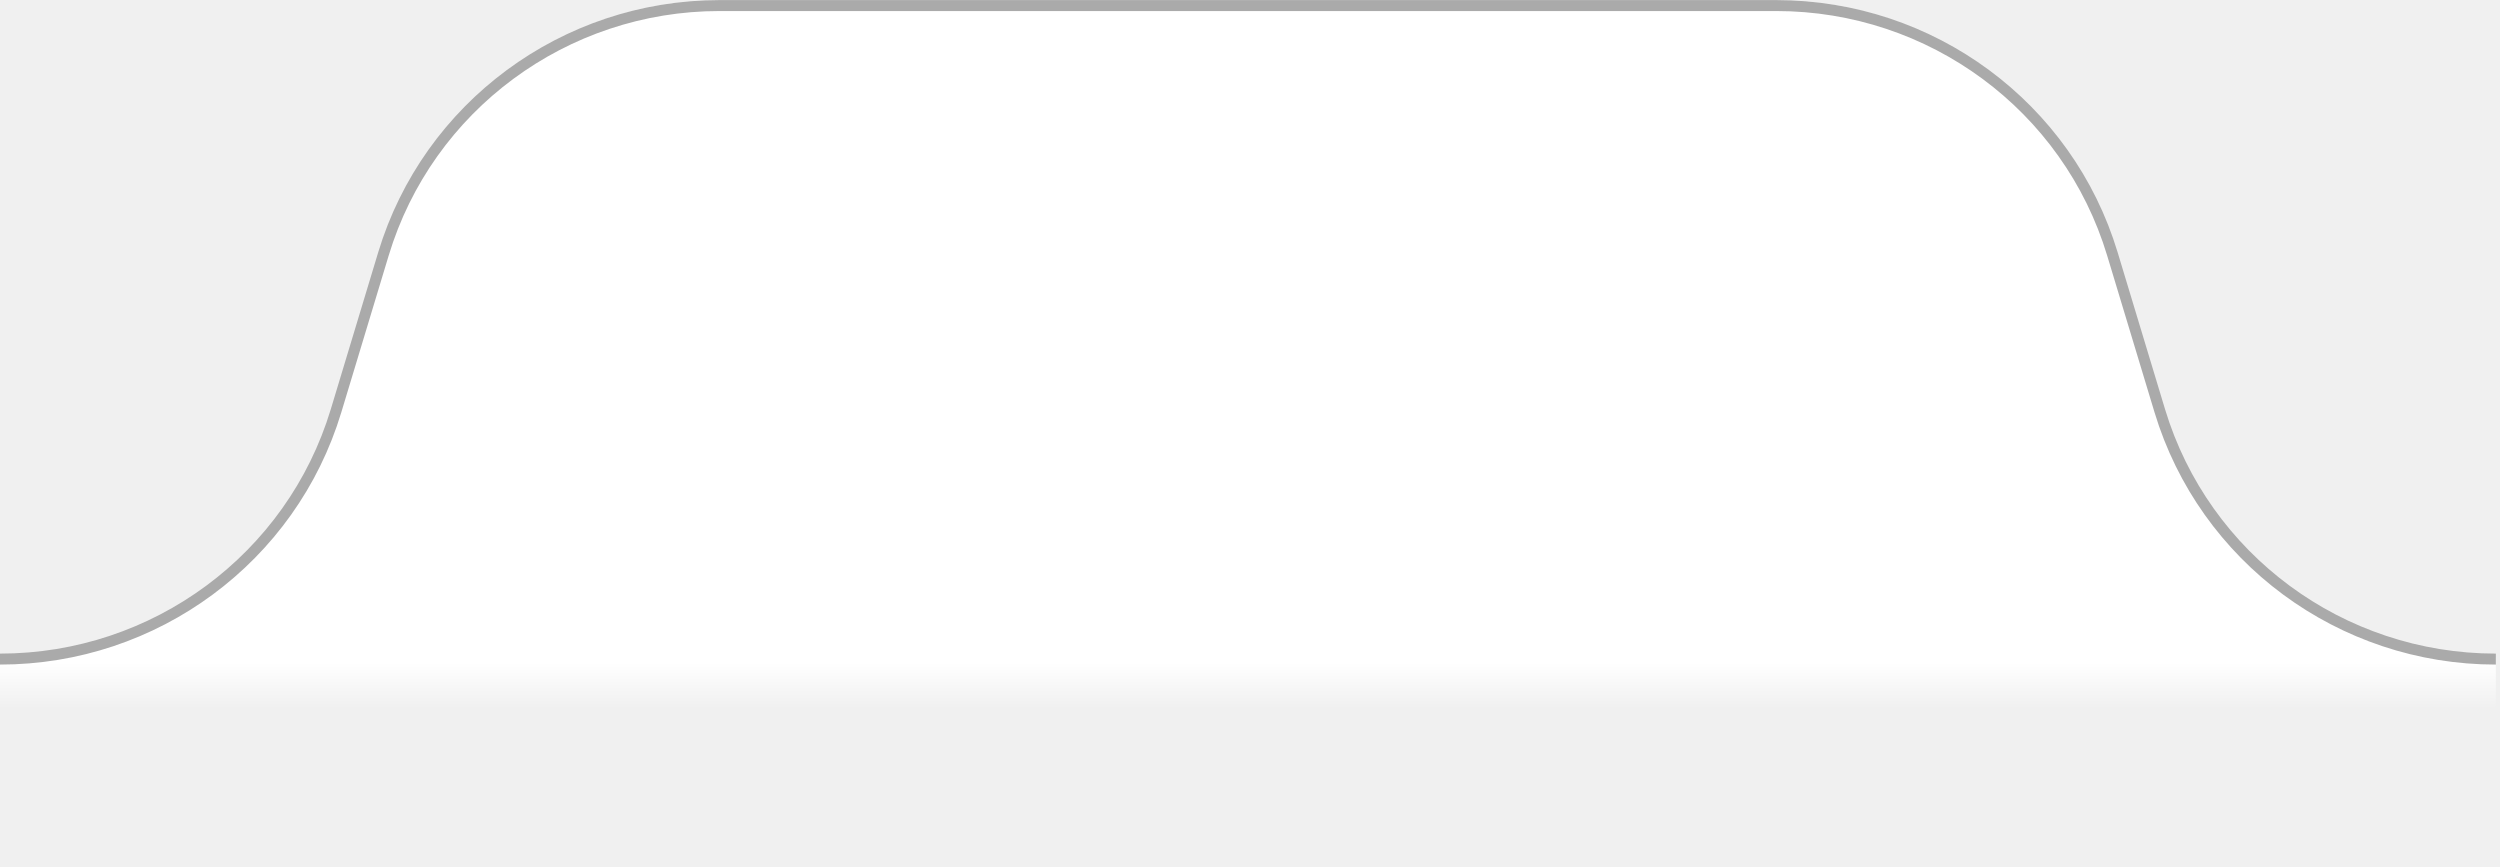
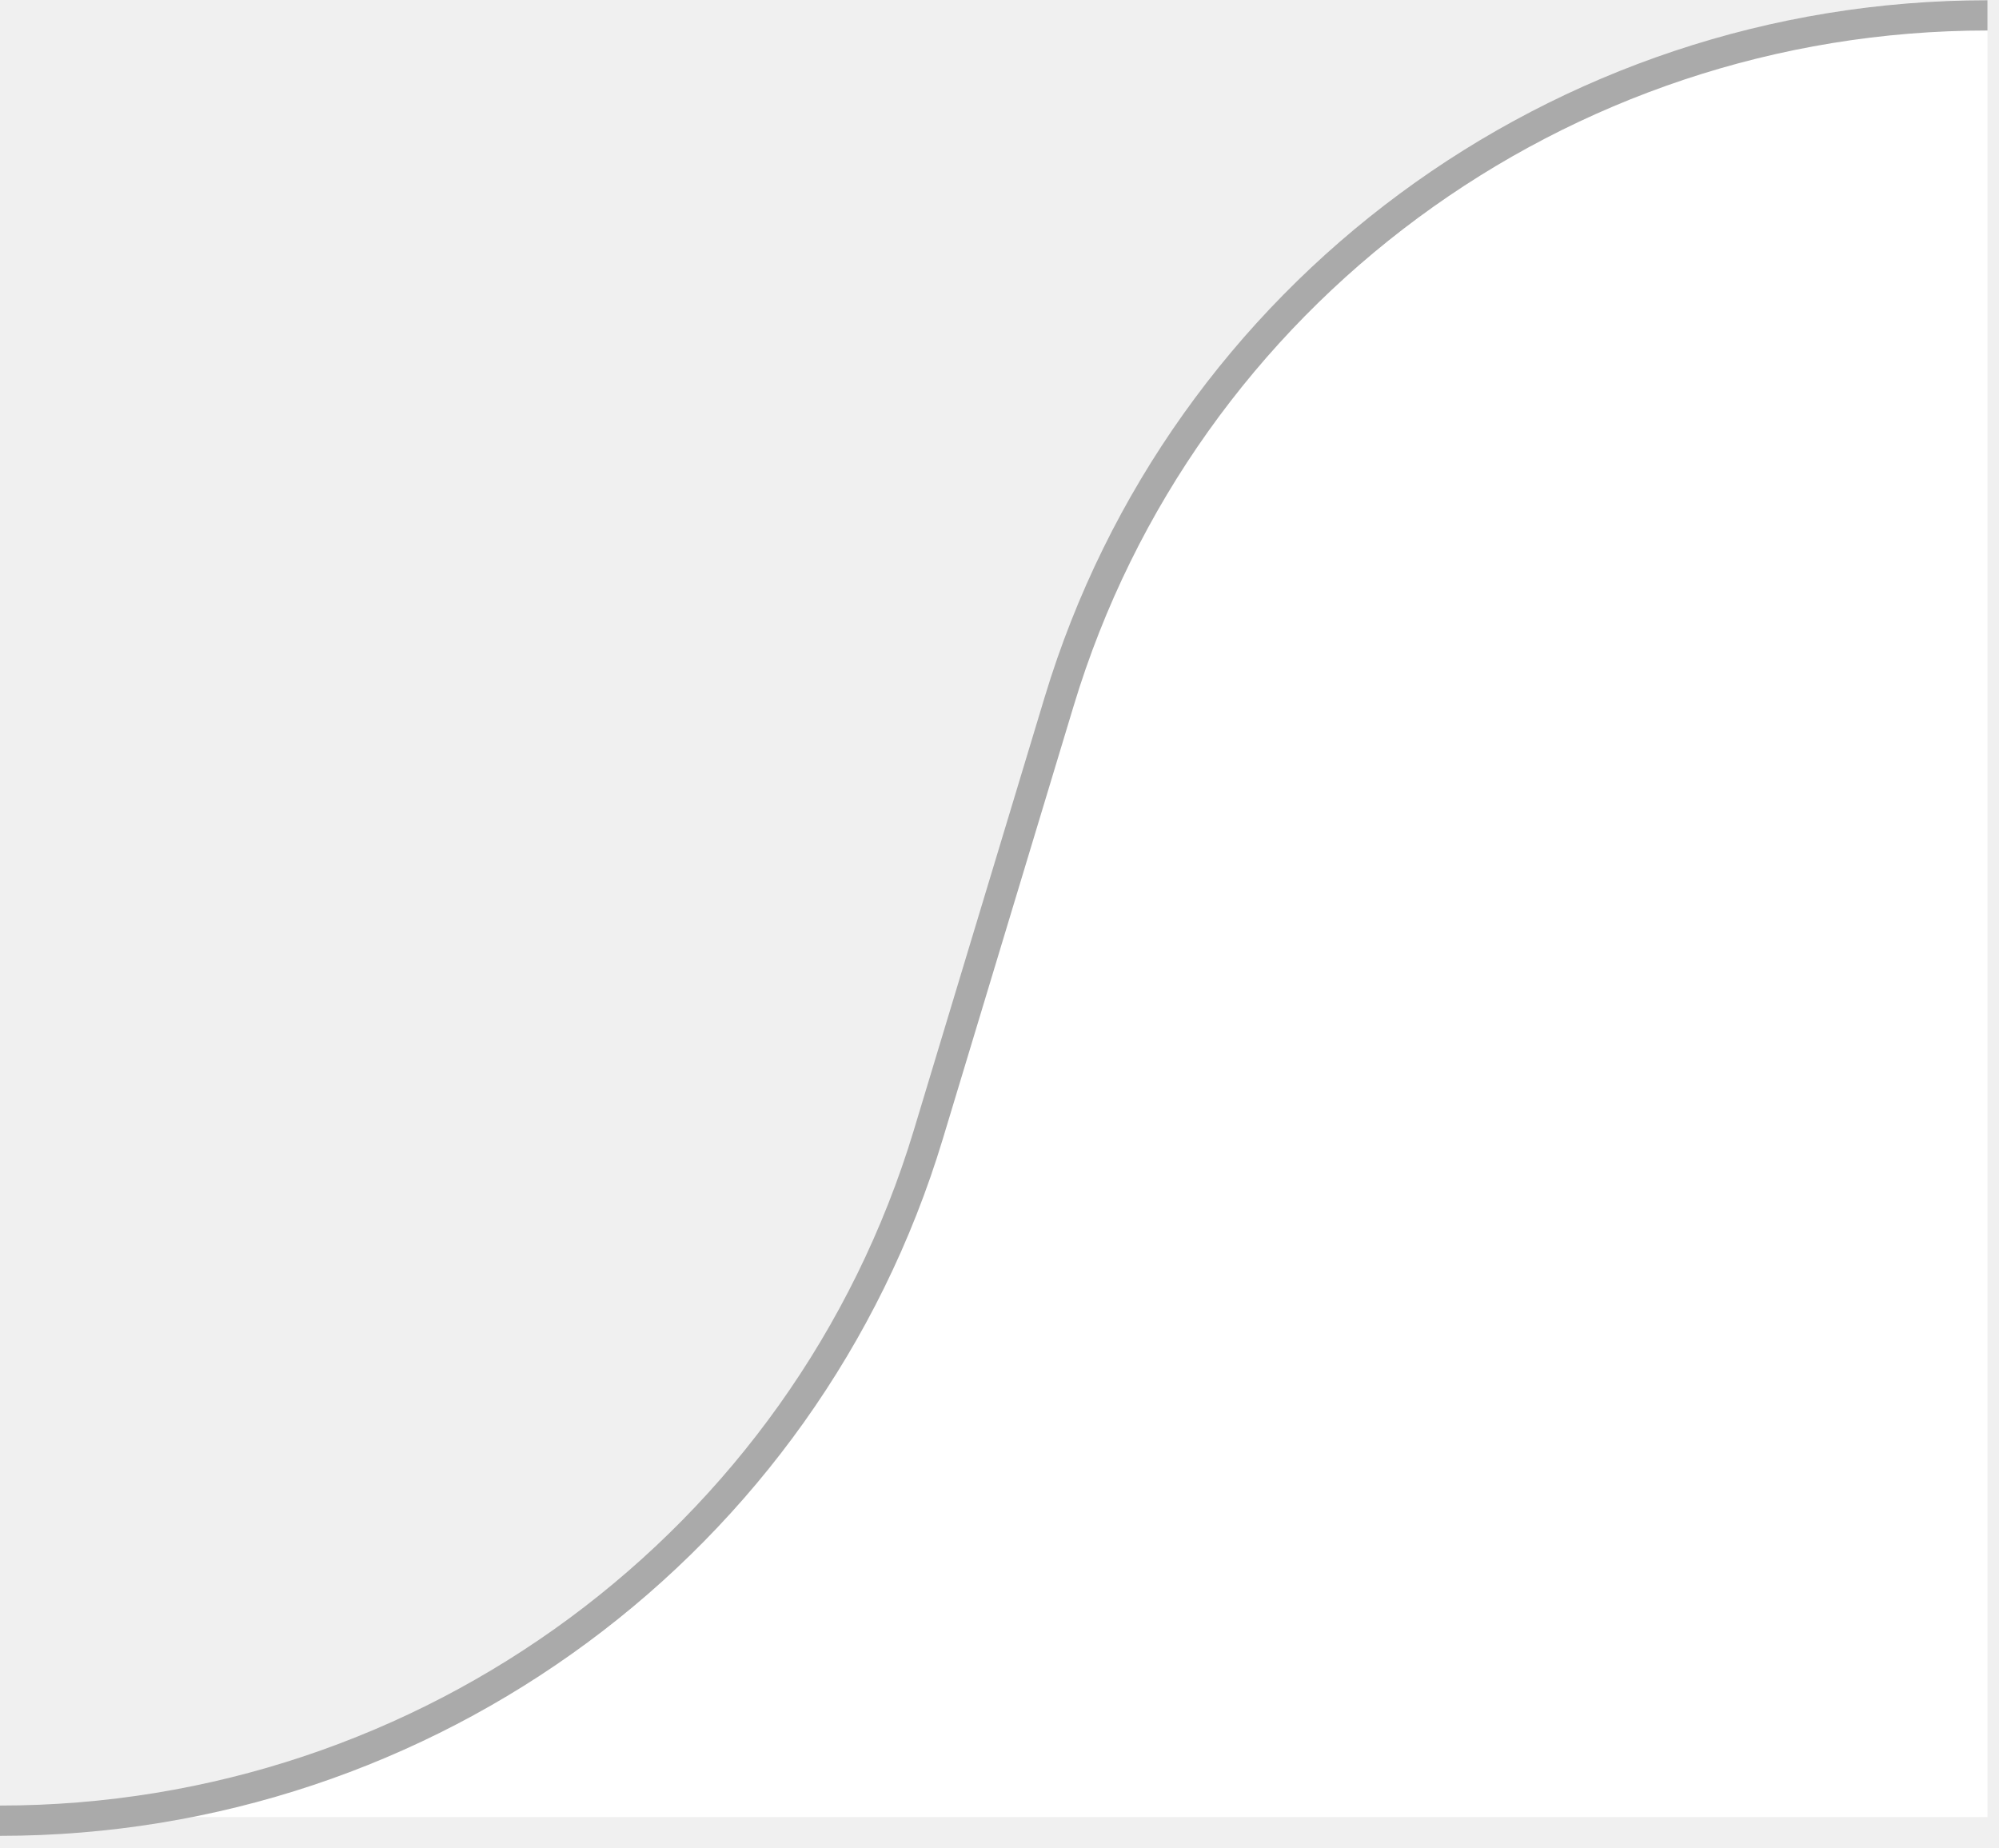
- <svg xmlns="http://www.w3.org/2000/svg" width="228" height="79" viewBox="0 0 228 79" fill="none">
-   <g clip-path="url(#clip0_900_90)">
-     <path d="M227.62 59.99C213.49 59.99 201.03 50.72 196.97 37.19L192.65 22.8C188.59 9.26 176.13 0 162 0H65.62C51.49 0 39.03 9.27 34.97 22.8L30.65 37.19C26.59 50.72 14.13 59.99 0 59.99V78.4H227.62V59.99Z" fill="url(#paint0_linear_900_90)" />
-     <path d="M227.62 60.109C213.49 60.109 201.03 50.899 196.97 37.456L192.65 23.159C188.59 9.707 176.13 0.507 162 0.507H65.62C51.49 0.507 39.03 9.717 34.97 23.159L30.65 37.456C26.59 50.899 14.13 60.109 0 60.109" stroke="#AAAAAA" stroke-miterlimit="10" />
-   </g>
-   <defs>
-     <linearGradient id="paint0_linear_900_90" x1="113.81" y1="56" x2="113.81" y2="78" gradientUnits="userSpaceOnUse">
-       <stop offset="0.202" stop-color="white" />
-       <stop offset="0.39" stop-color="white" stop-opacity="0" />
-     </linearGradient>
-     <clipPath id="clip0_900_90">
-       <rect width="227.62" height="78.4" fill="white" />
-     </clipPath>
-   </defs>
+ <svg xmlns="http://www.w3.org/2000/svg" width="66" height="61" viewBox="0 0 66 61" fill="none">
+   <path d="M34.97 22.8C39.03 9.27 51.49 0 65.62 0V59.99H0C14.13 59.99 26.59 50.72 30.65 37.19L34.97 22.8Z" fill="white" />
+   <path d="M65.62 0.507C51.49 0.507 39.03 9.717 34.97 23.16L30.65 37.456C26.59 50.899 14.13 60.109 0 60.109" stroke="#AAAAAA" stroke-miterlimit="10" />
</svg>
